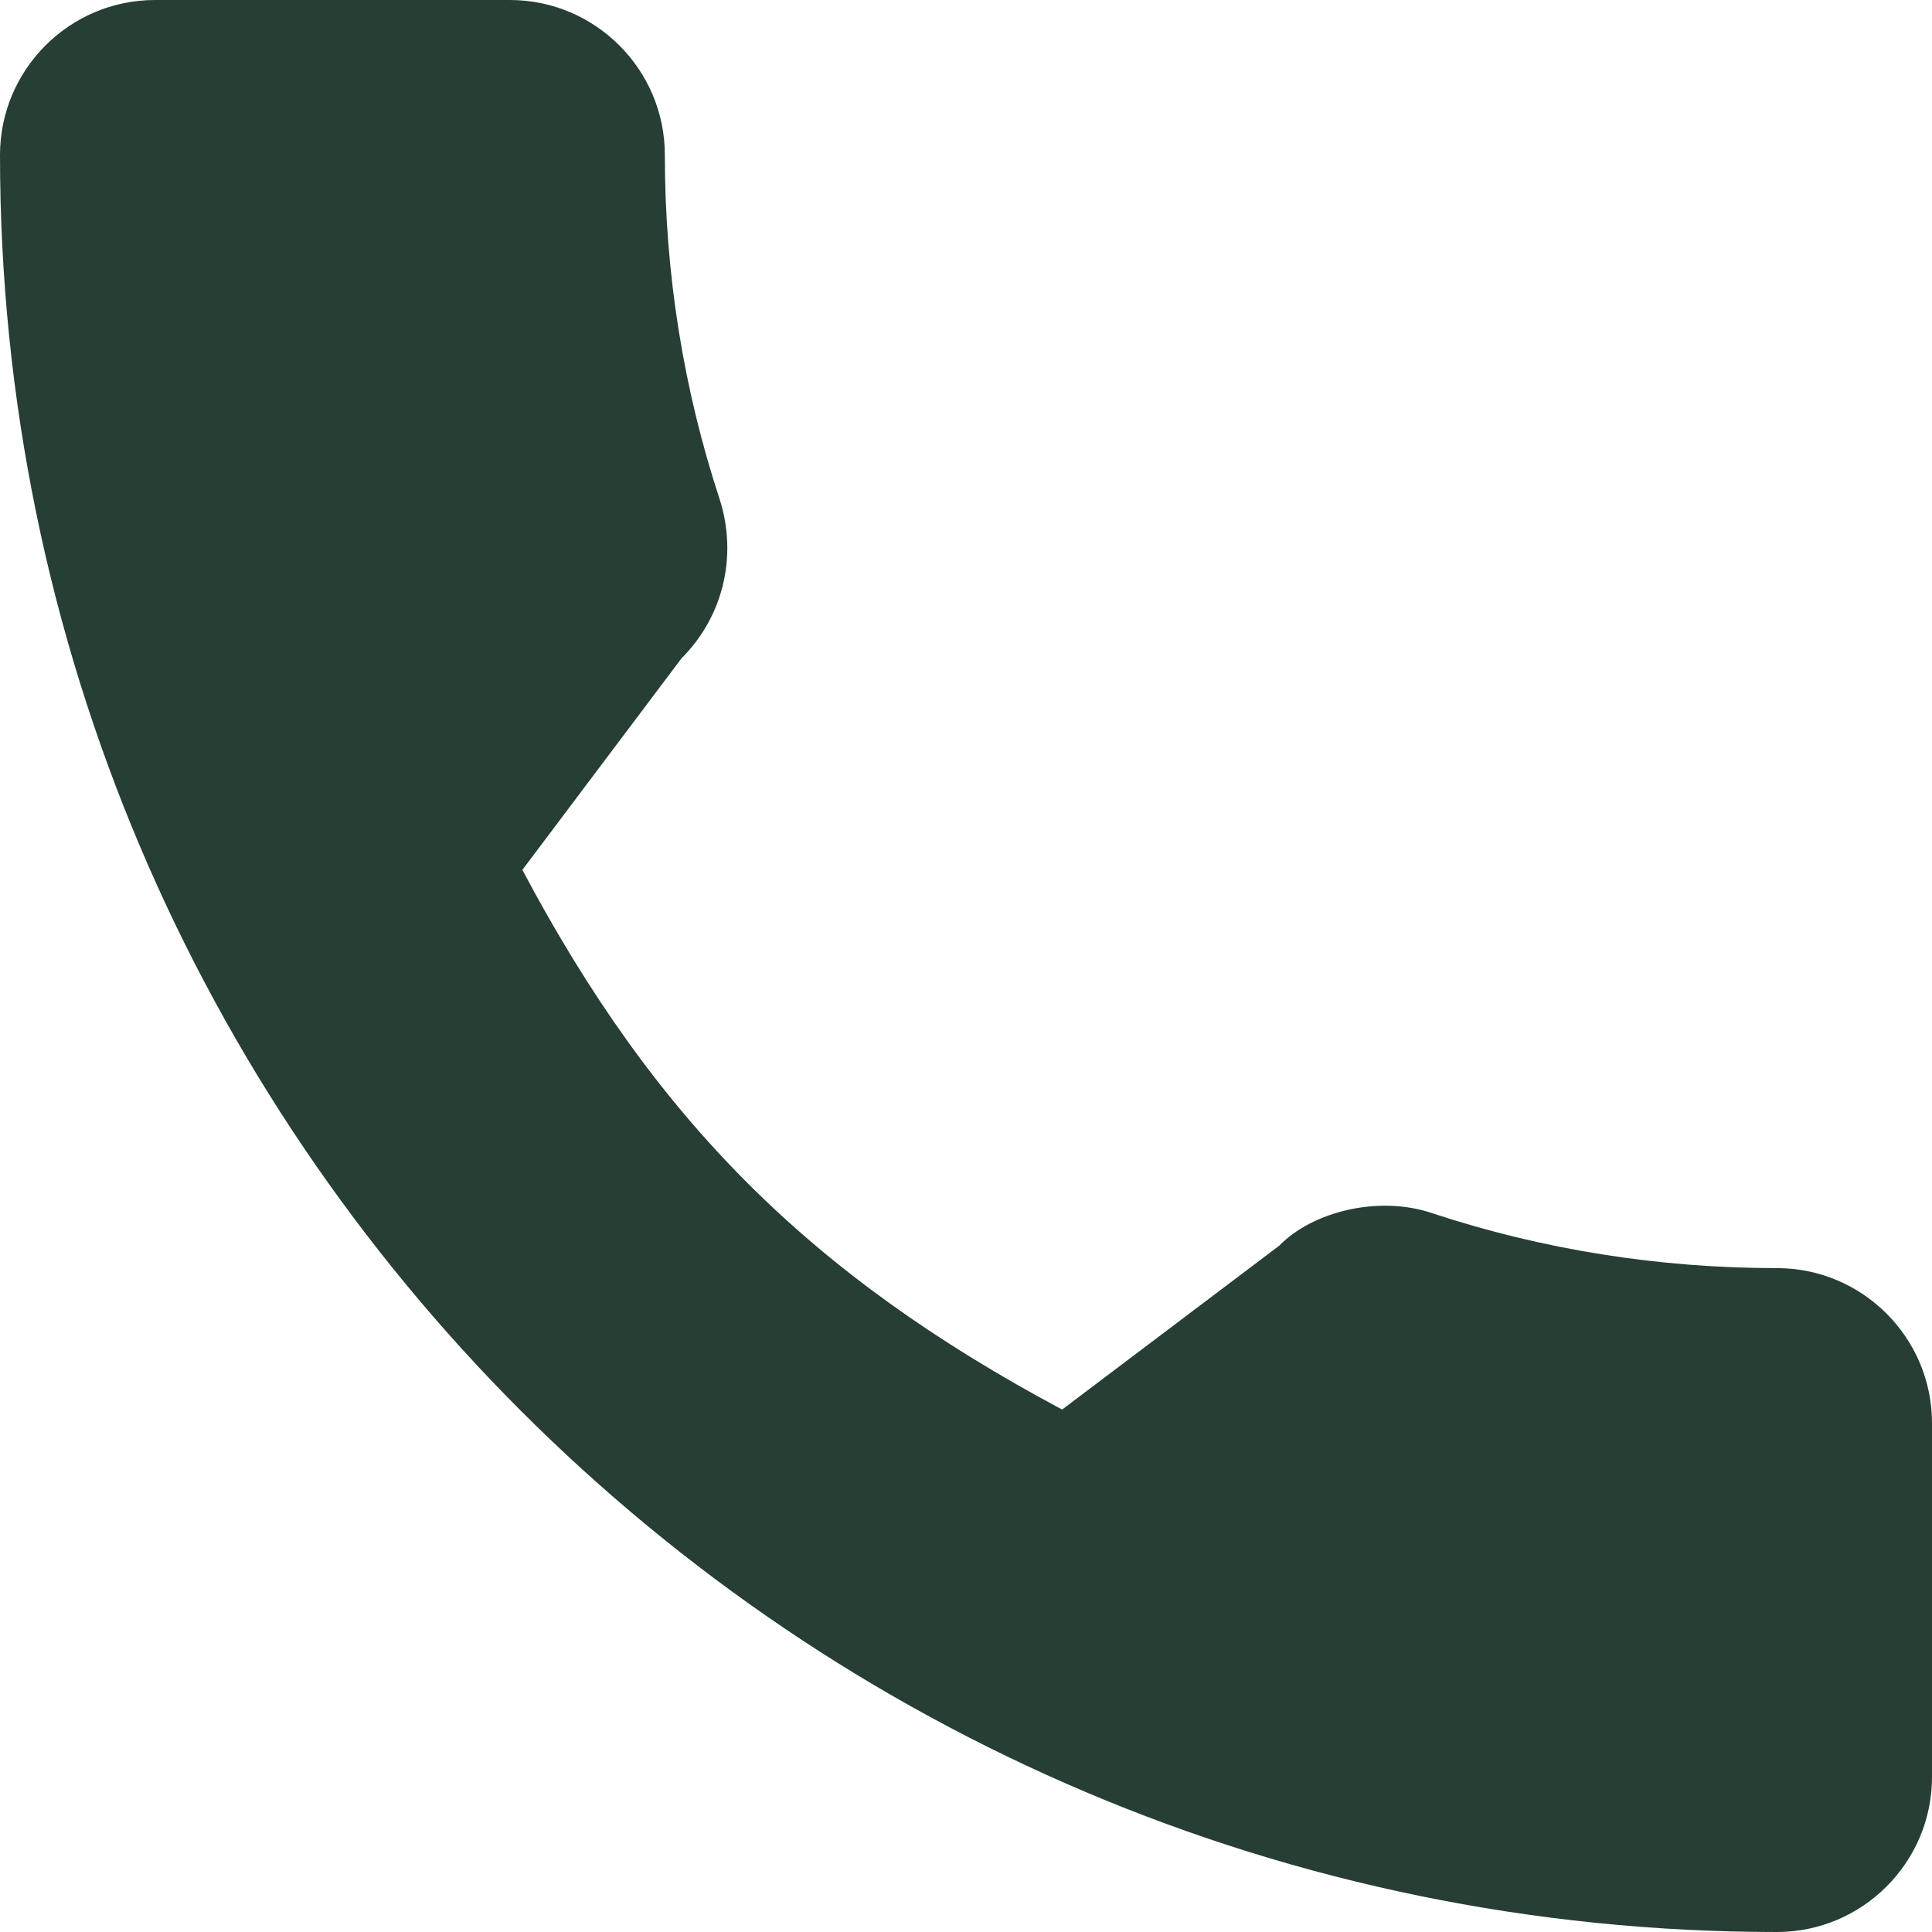
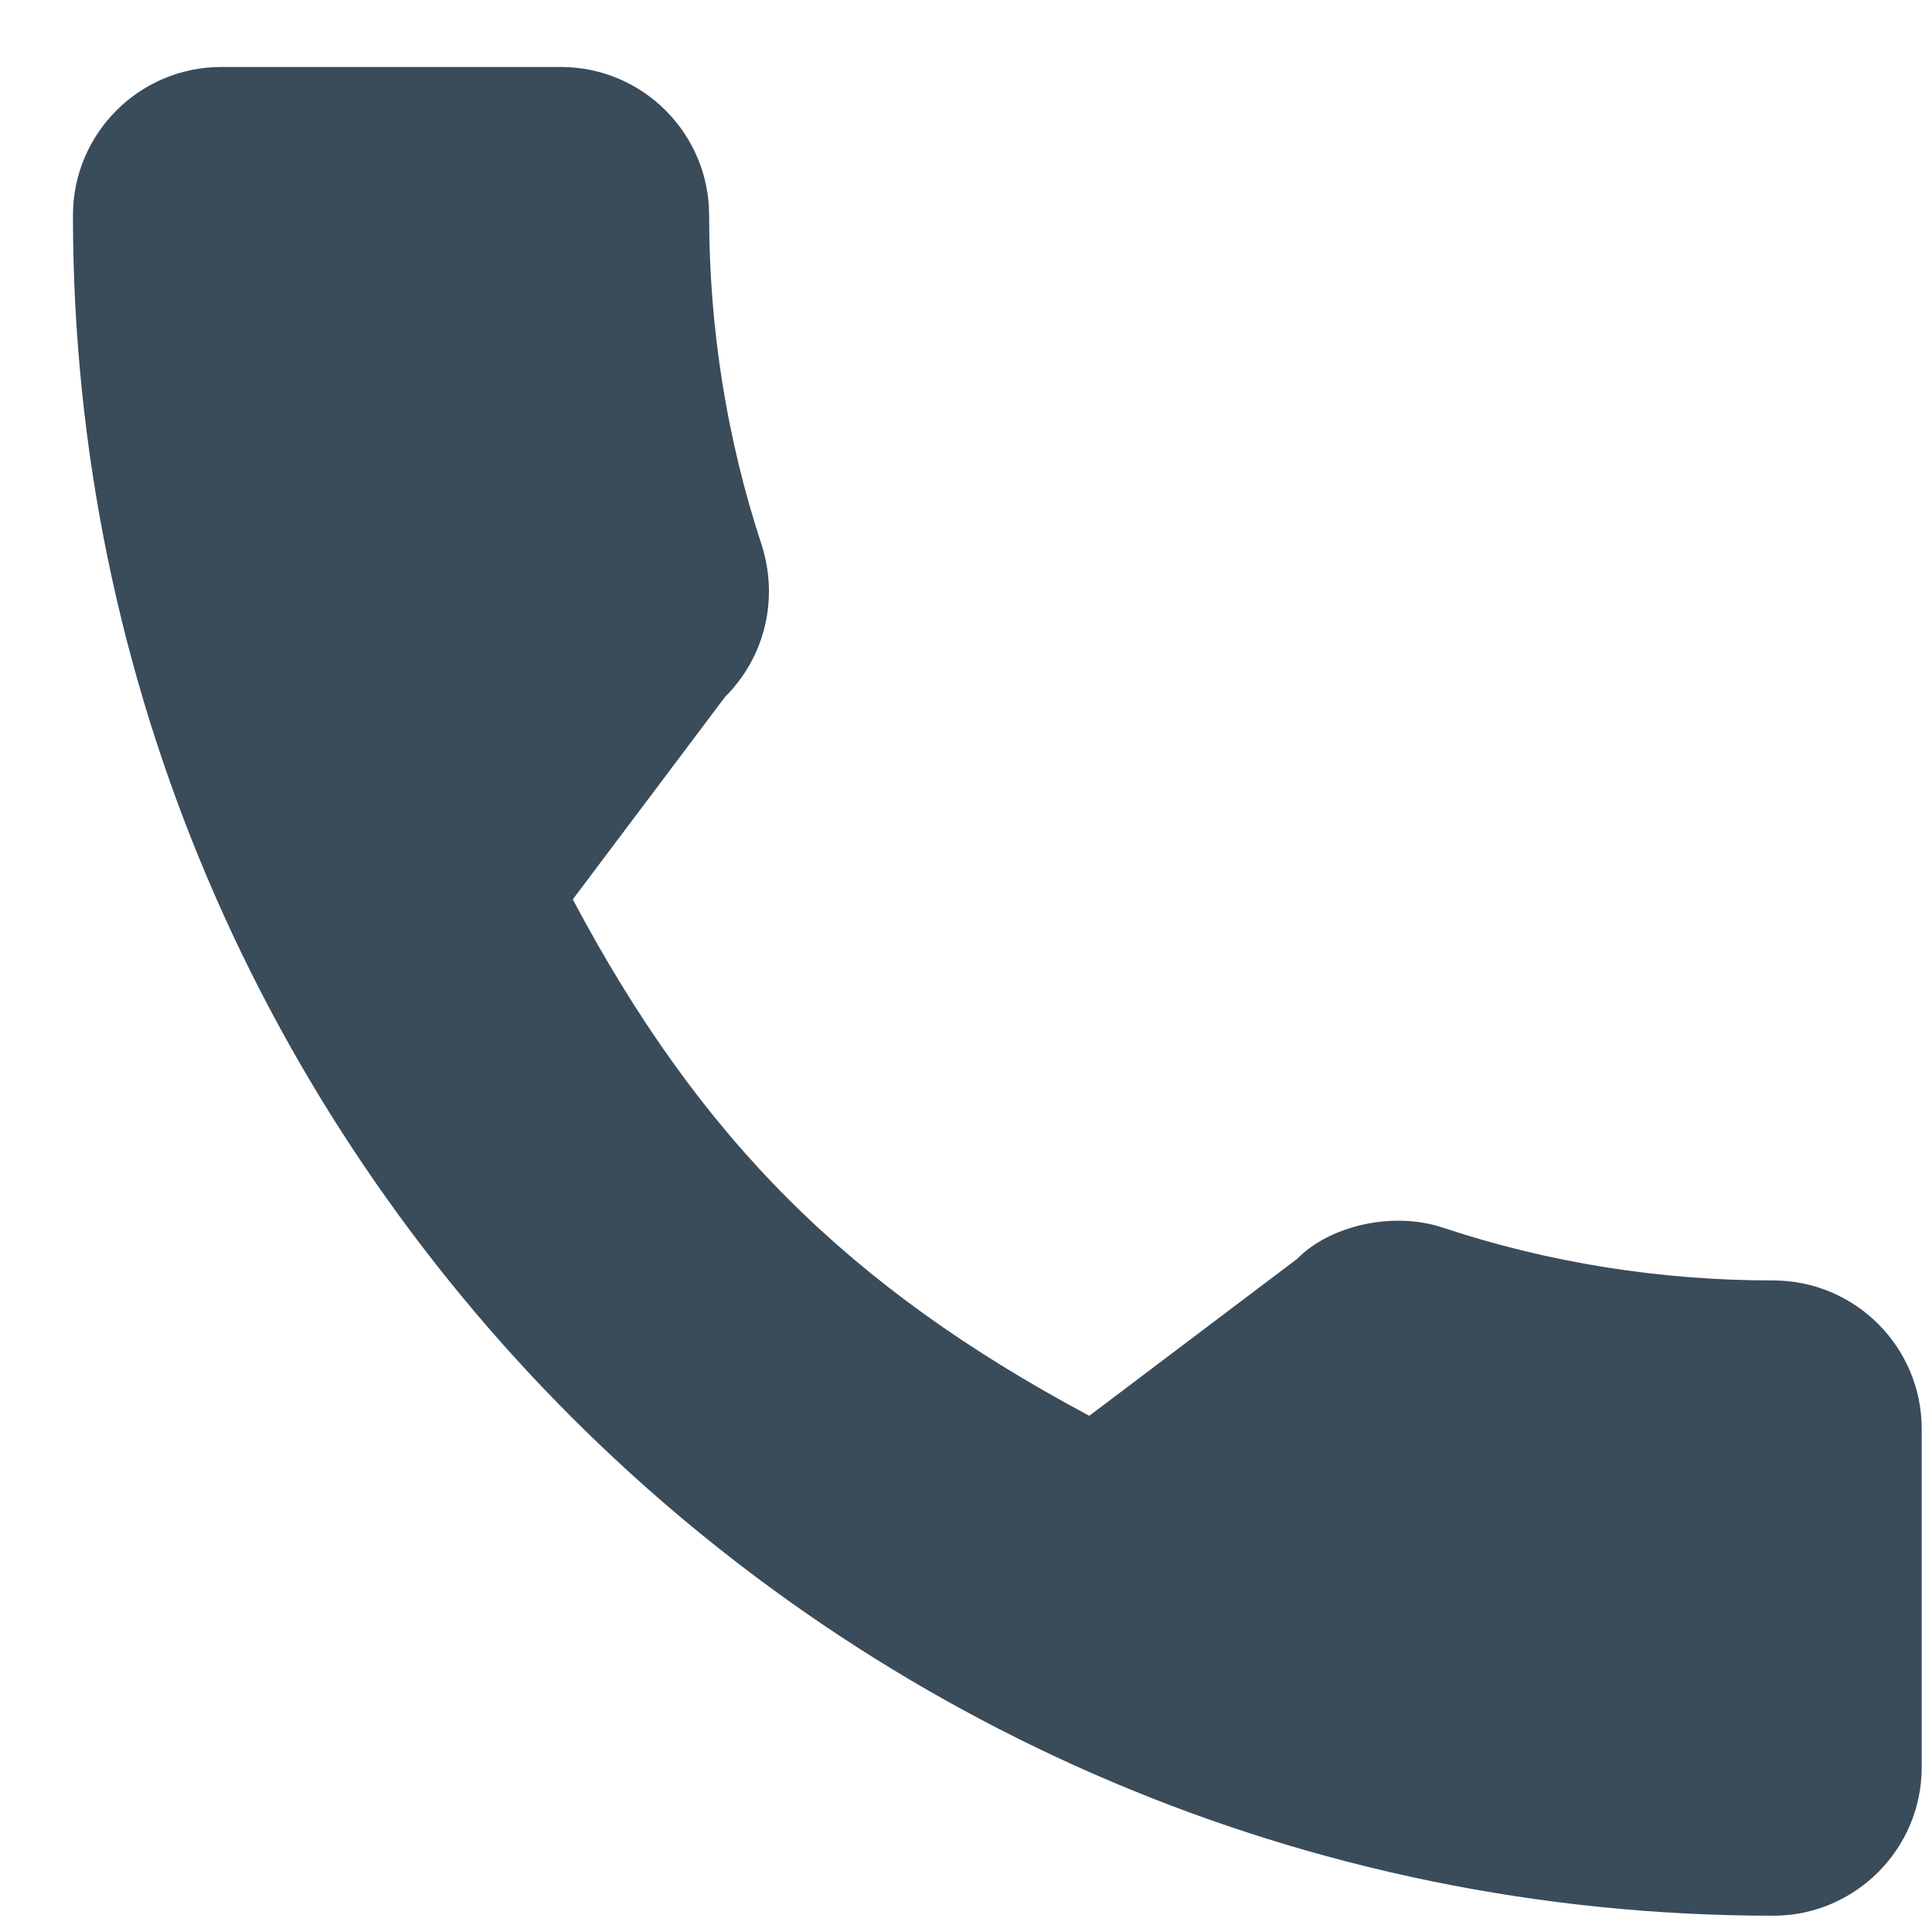
- <svg xmlns="http://www.w3.org/2000/svg" width="24" height="24" viewBox="0 0 24 24" fill="none">
-   <path d="M22.074 15.753C20.605 15.753 19.162 15.523 17.795 15.072C17.125 14.843 16.301 15.053 15.893 15.473L13.194 17.51C10.064 15.839 8.137 13.912 6.489 10.806L8.466 8.178C8.98 7.665 9.164 6.915 8.943 6.212C8.49 4.838 8.259 3.396 8.259 1.926C8.259 0.864 7.395 0 6.333 0H1.926C0.864 0 0 0.864 0 1.926C0 14.098 9.902 24 22.074 24C23.136 24 24 23.136 24 22.074V17.679C24 16.617 23.136 15.753 22.074 15.753Z" fill="#263E33" />
+ <svg xmlns="http://www.w3.org/2000/svg" width="21" height="21" viewBox="0 0 21 21" fill="none">
+   <path d="M19.275 13.918C18.045 13.918 16.837 13.726 15.692 13.347C15.131 13.156 14.442 13.331 14.1 13.683L11.84 15.389C9.22 13.99 7.606 12.376 6.226 9.776L7.881 7.575C8.312 7.146 8.466 6.518 8.281 5.929C7.901 4.779 7.708 3.571 7.708 2.341C7.708 1.451 6.985 0.728 6.096 0.728H2.405C1.516 0.728 0.793 1.451 0.793 2.34C0.793 12.532 9.084 20.823 19.275 20.823C20.164 20.823 20.888 20.099 20.888 19.21V15.53C20.888 14.641 20.164 13.918 19.275 13.918Z" fill="#3A4B5A" />
</svg>
